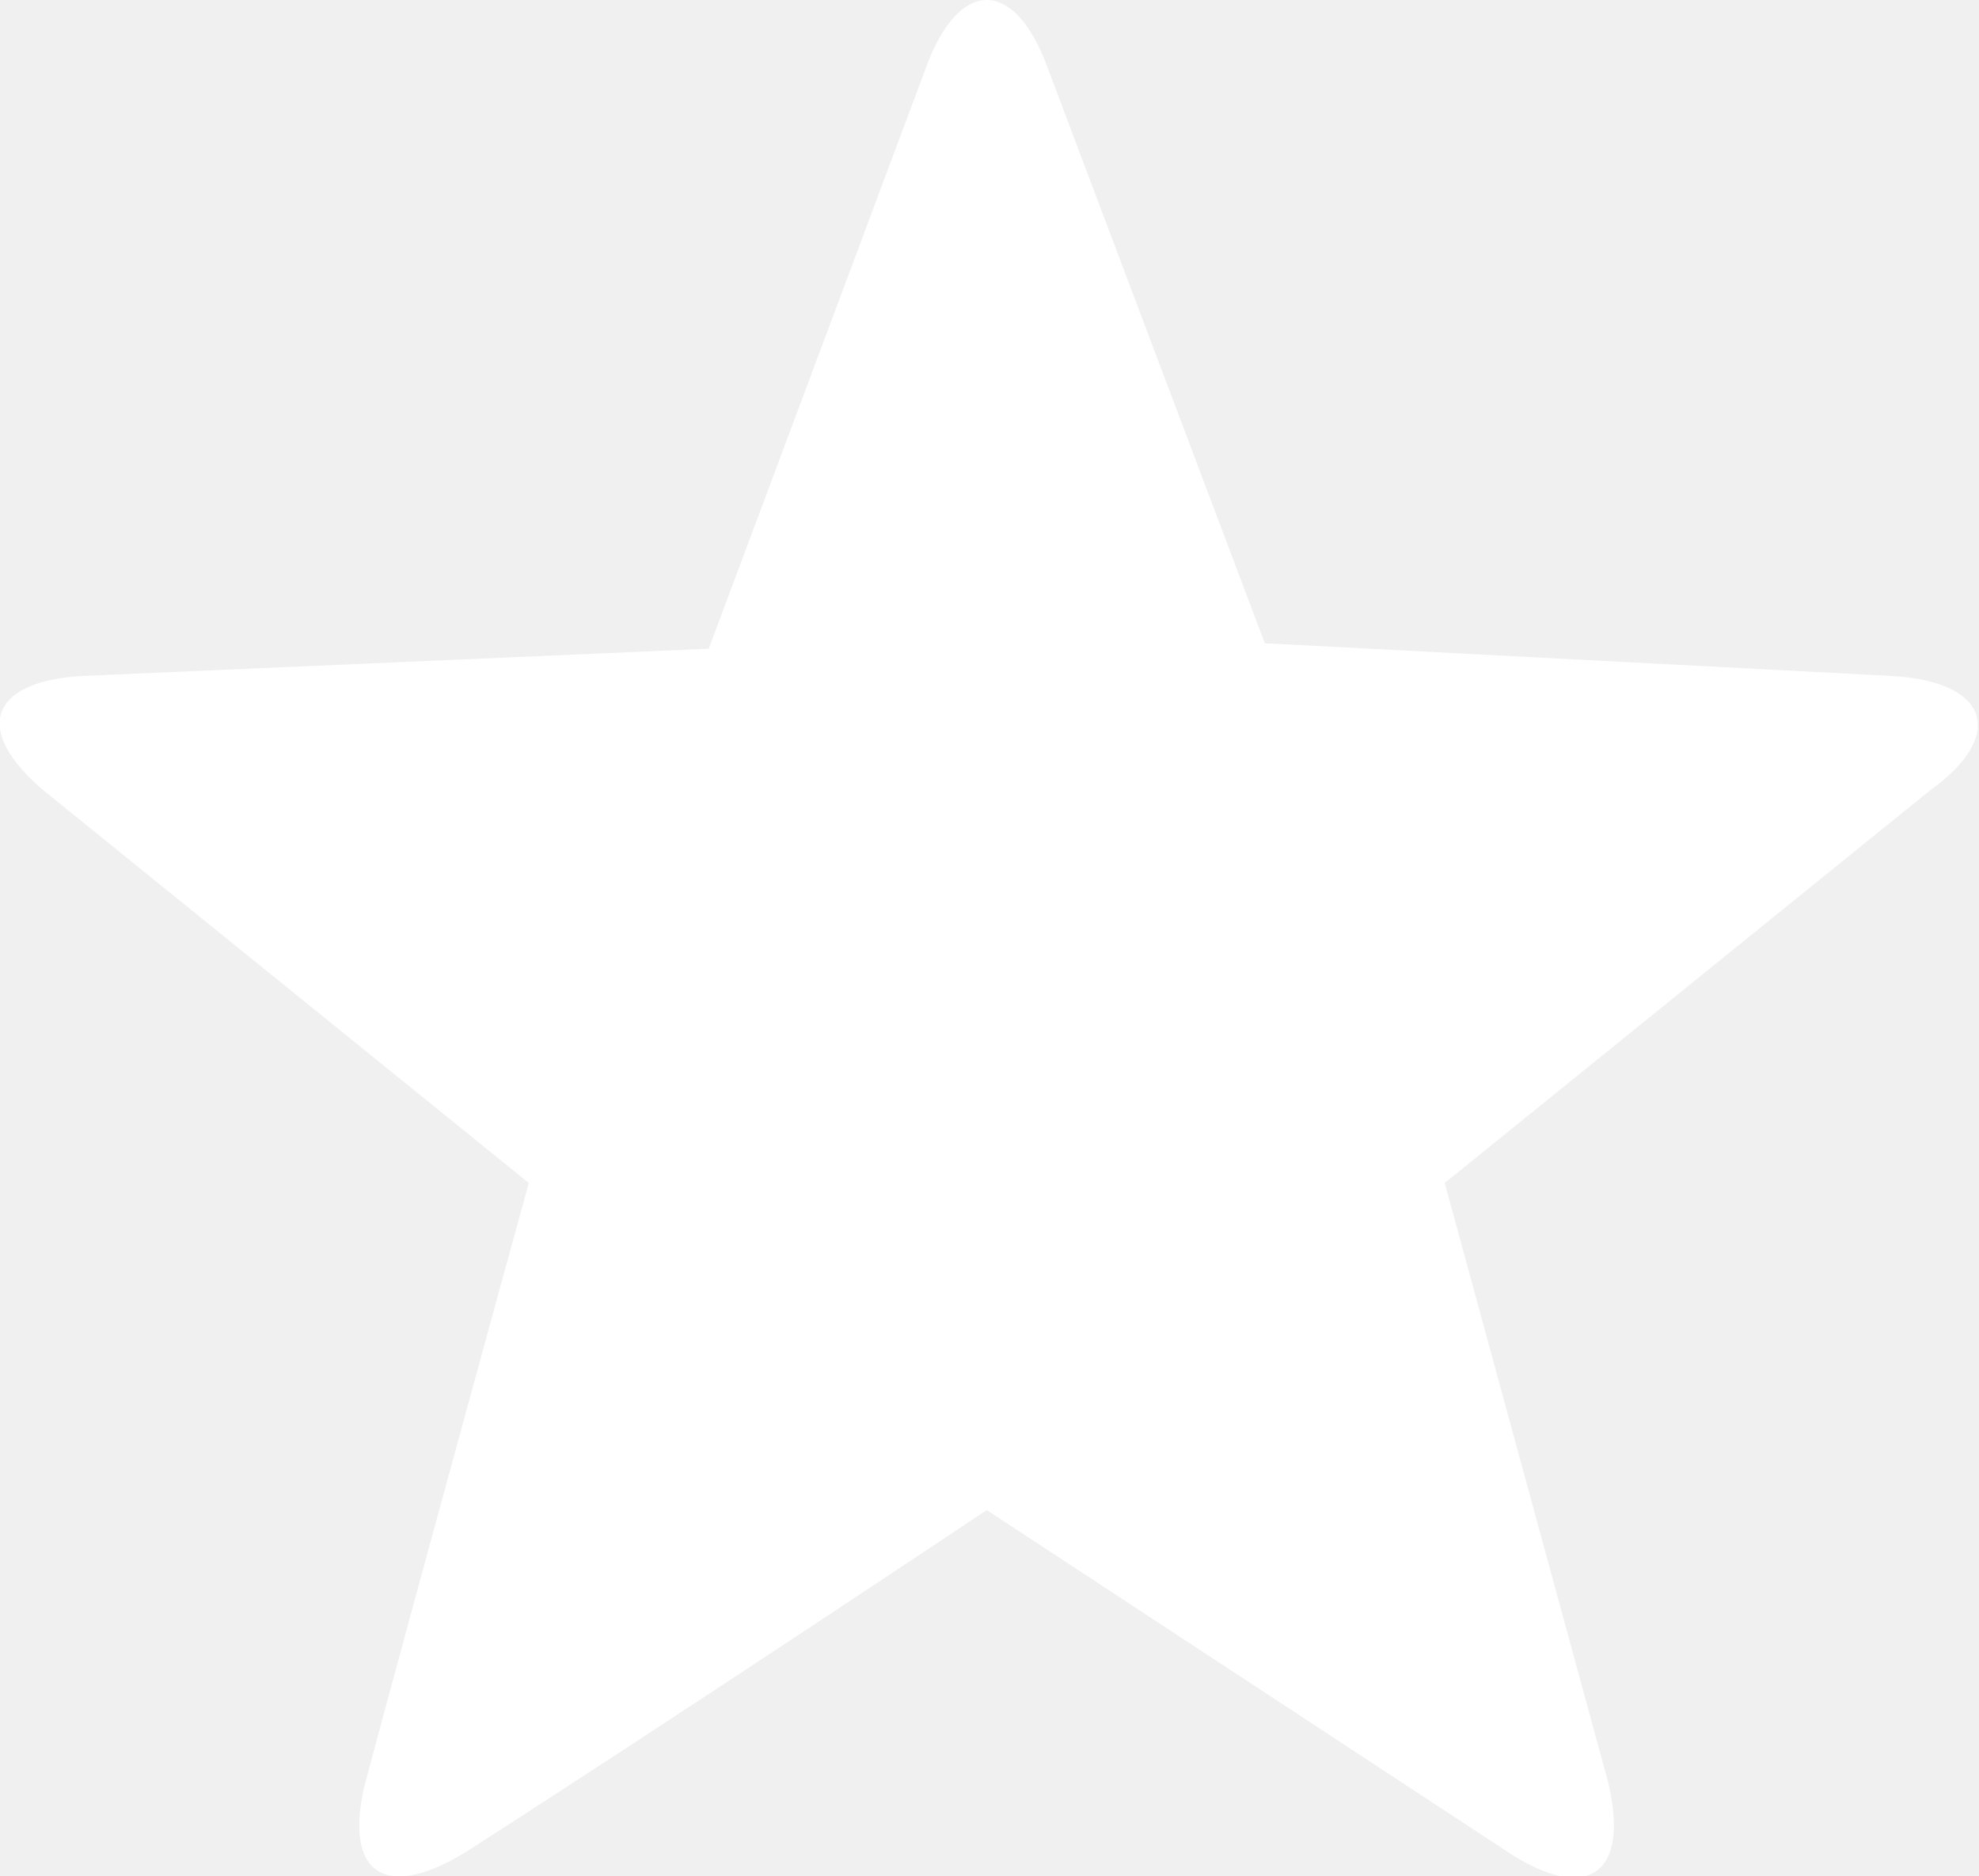
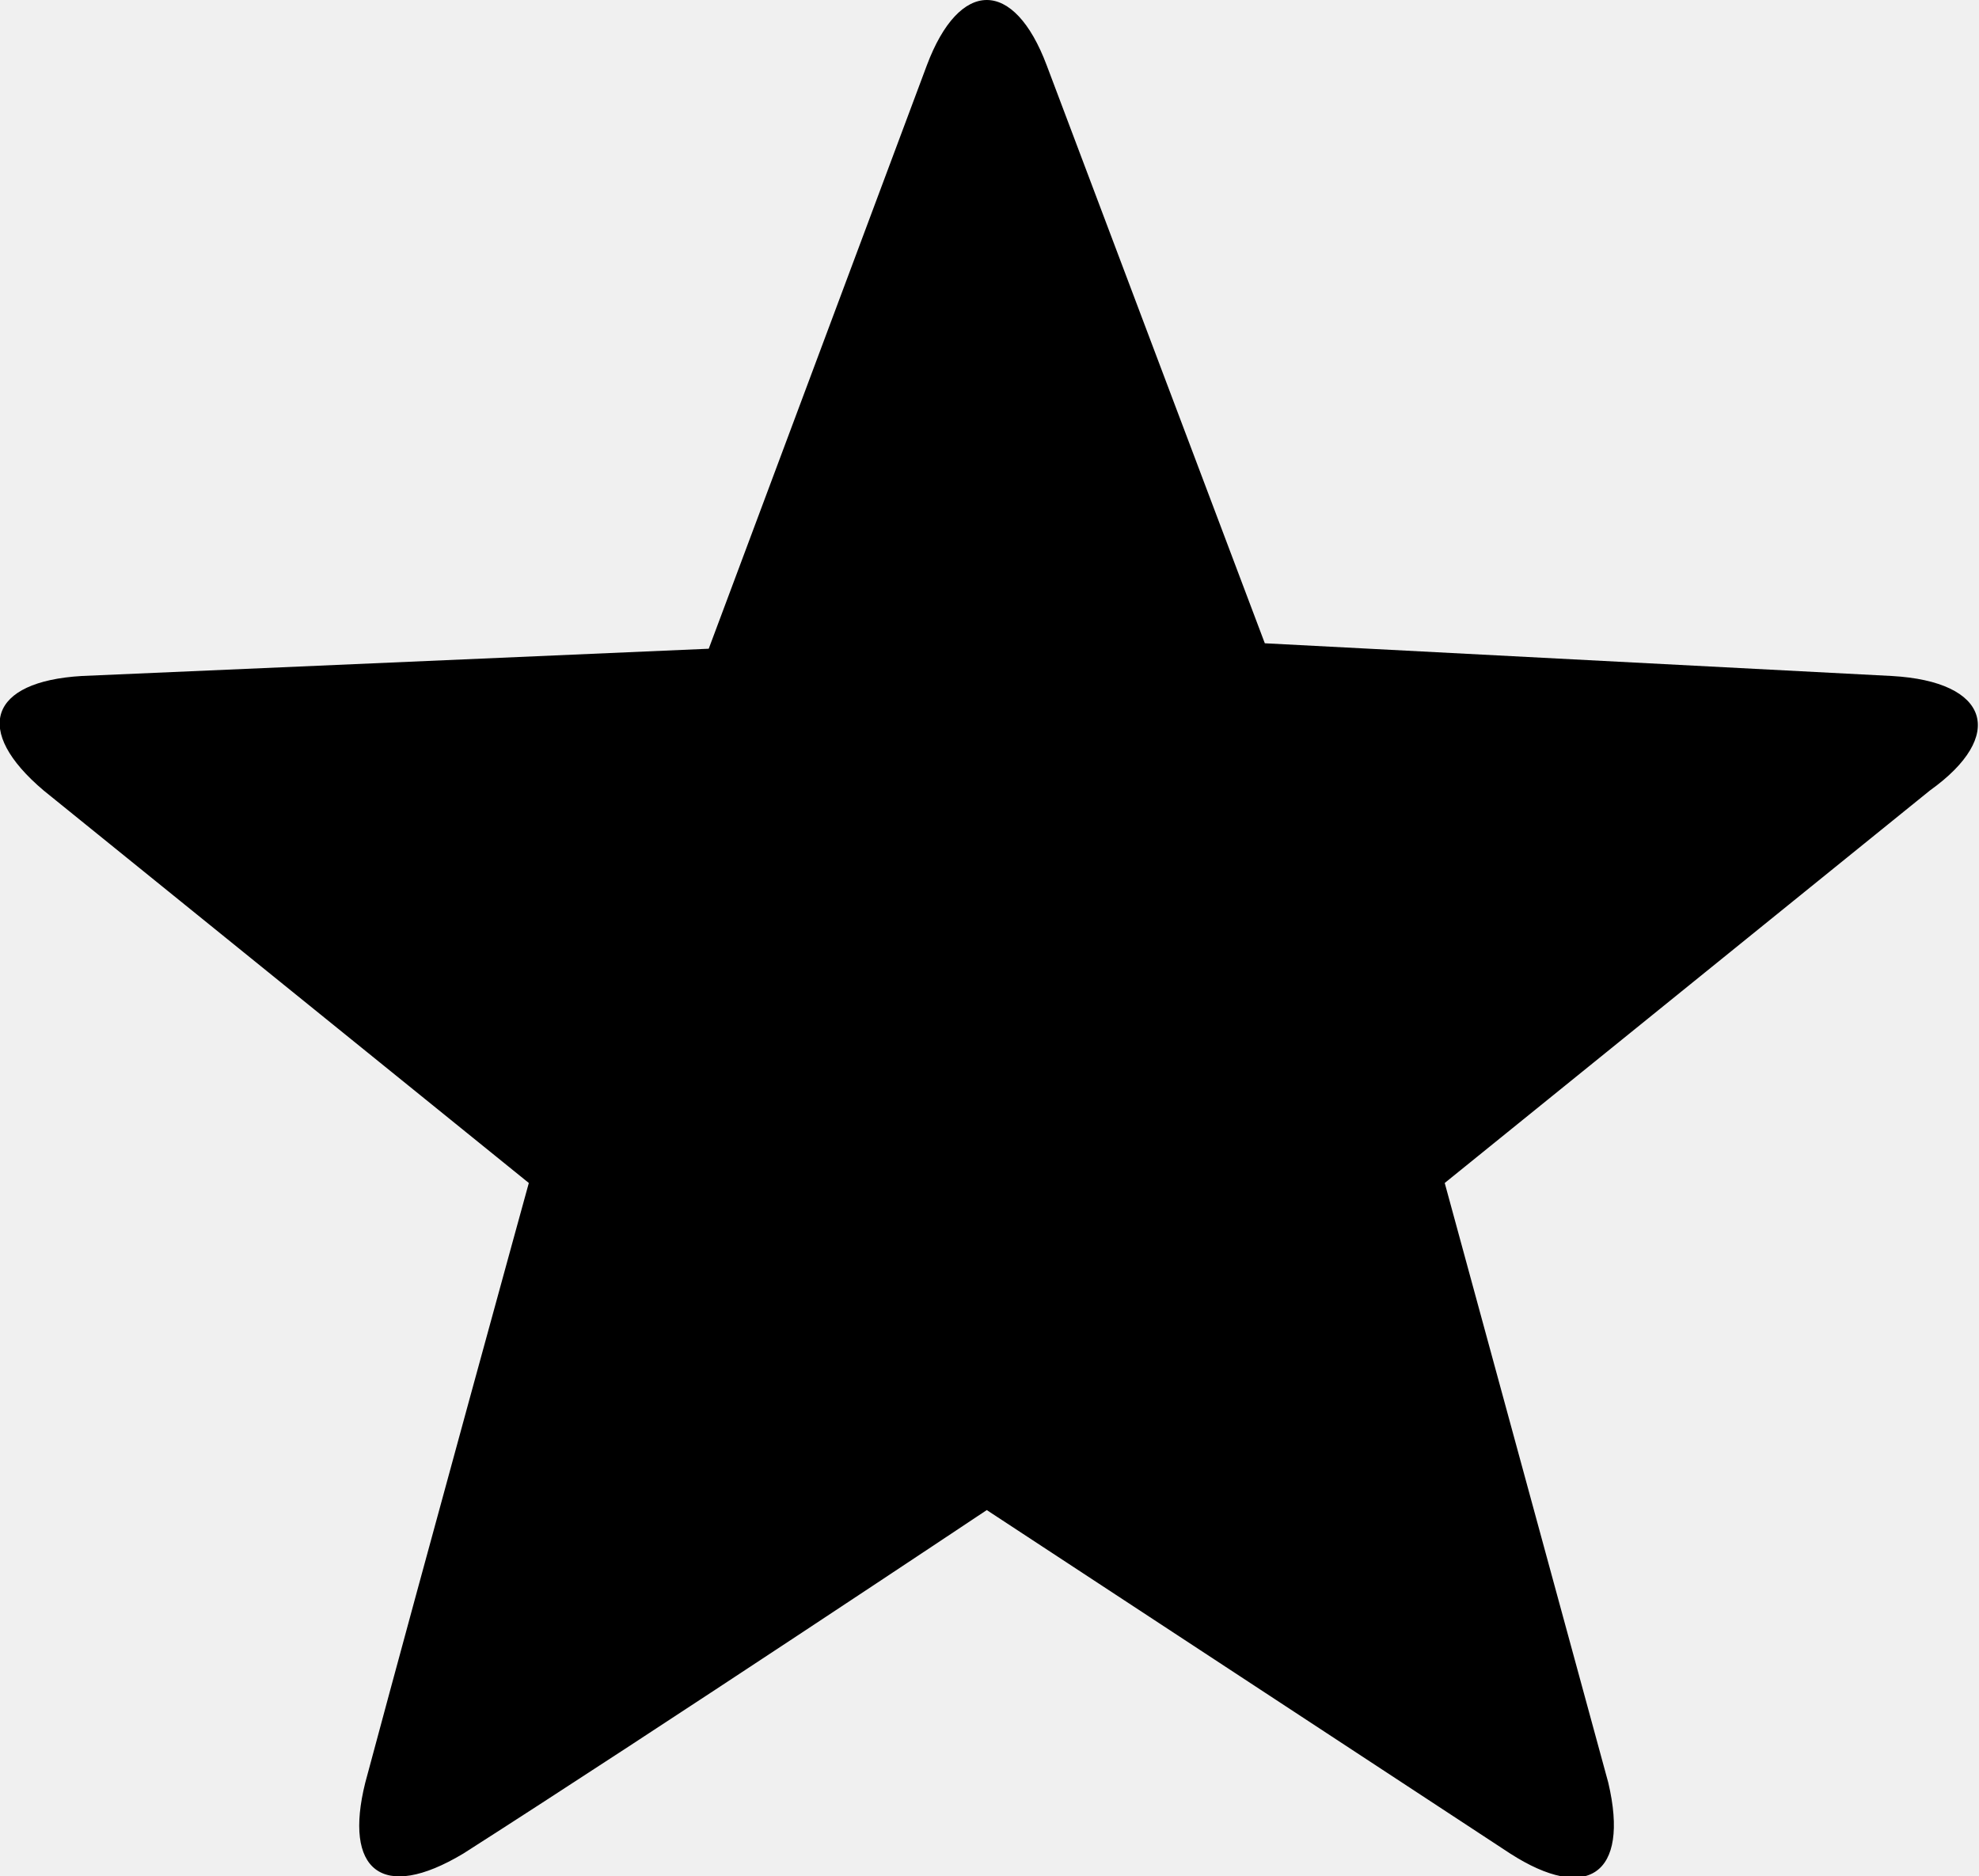
- <svg xmlns="http://www.w3.org/2000/svg" viewBox="0 0 36.3 34.4">
-   <style type="text/css">
- 	.st0{fill-rule:evenodd;clip-rule:evenodd;fill:#fff;}
- </style>
-   <path class="st0" d="M34.7 12.4l-11.5-0.6L19.2 1.2c-0.6-1.6-1.6-1.6-2.2 0L13 11.9 1.5 12.4c-1.7 0.1-2 1-0.7 2.1l8.9 7.2c0 0-1.9 6.9-3 11-0.4 1.6 0.3 2.2 1.8 1.3 3.6-2.3 9.6-6.3 9.6-6.3l9.6 6.3c1.4 0.9 2.2 0.4 1.8-1.3l-3-11 8.9-7.2C36.8 13.5 36.5 12.5 34.7 12.4z" />
+ <svg xmlns="http://www.w3.org/2000/svg" viewBox="0 0 36.3 34.4" width="36.3" height="34.4">
+   <path d="M34.7 12.4l-11.5-.6-4-10.6c-.6-1.6-1.6-1.6-2.2 0l-4 10.7-11.5.5c-1.7.1-2 1-.7 2.1l8.9 7.2s-1.9 6.9-3 11c-.4 1.6.3 2.2 1.8 1.3 3.6-2.3 9.6-6.3 9.6-6.3l9.6 6.3c1.4.9 2.2.4 1.8-1.3l-3-11 8.9-7.2c1.4-1 1.1-2-.7-2.1z" />
</svg>
